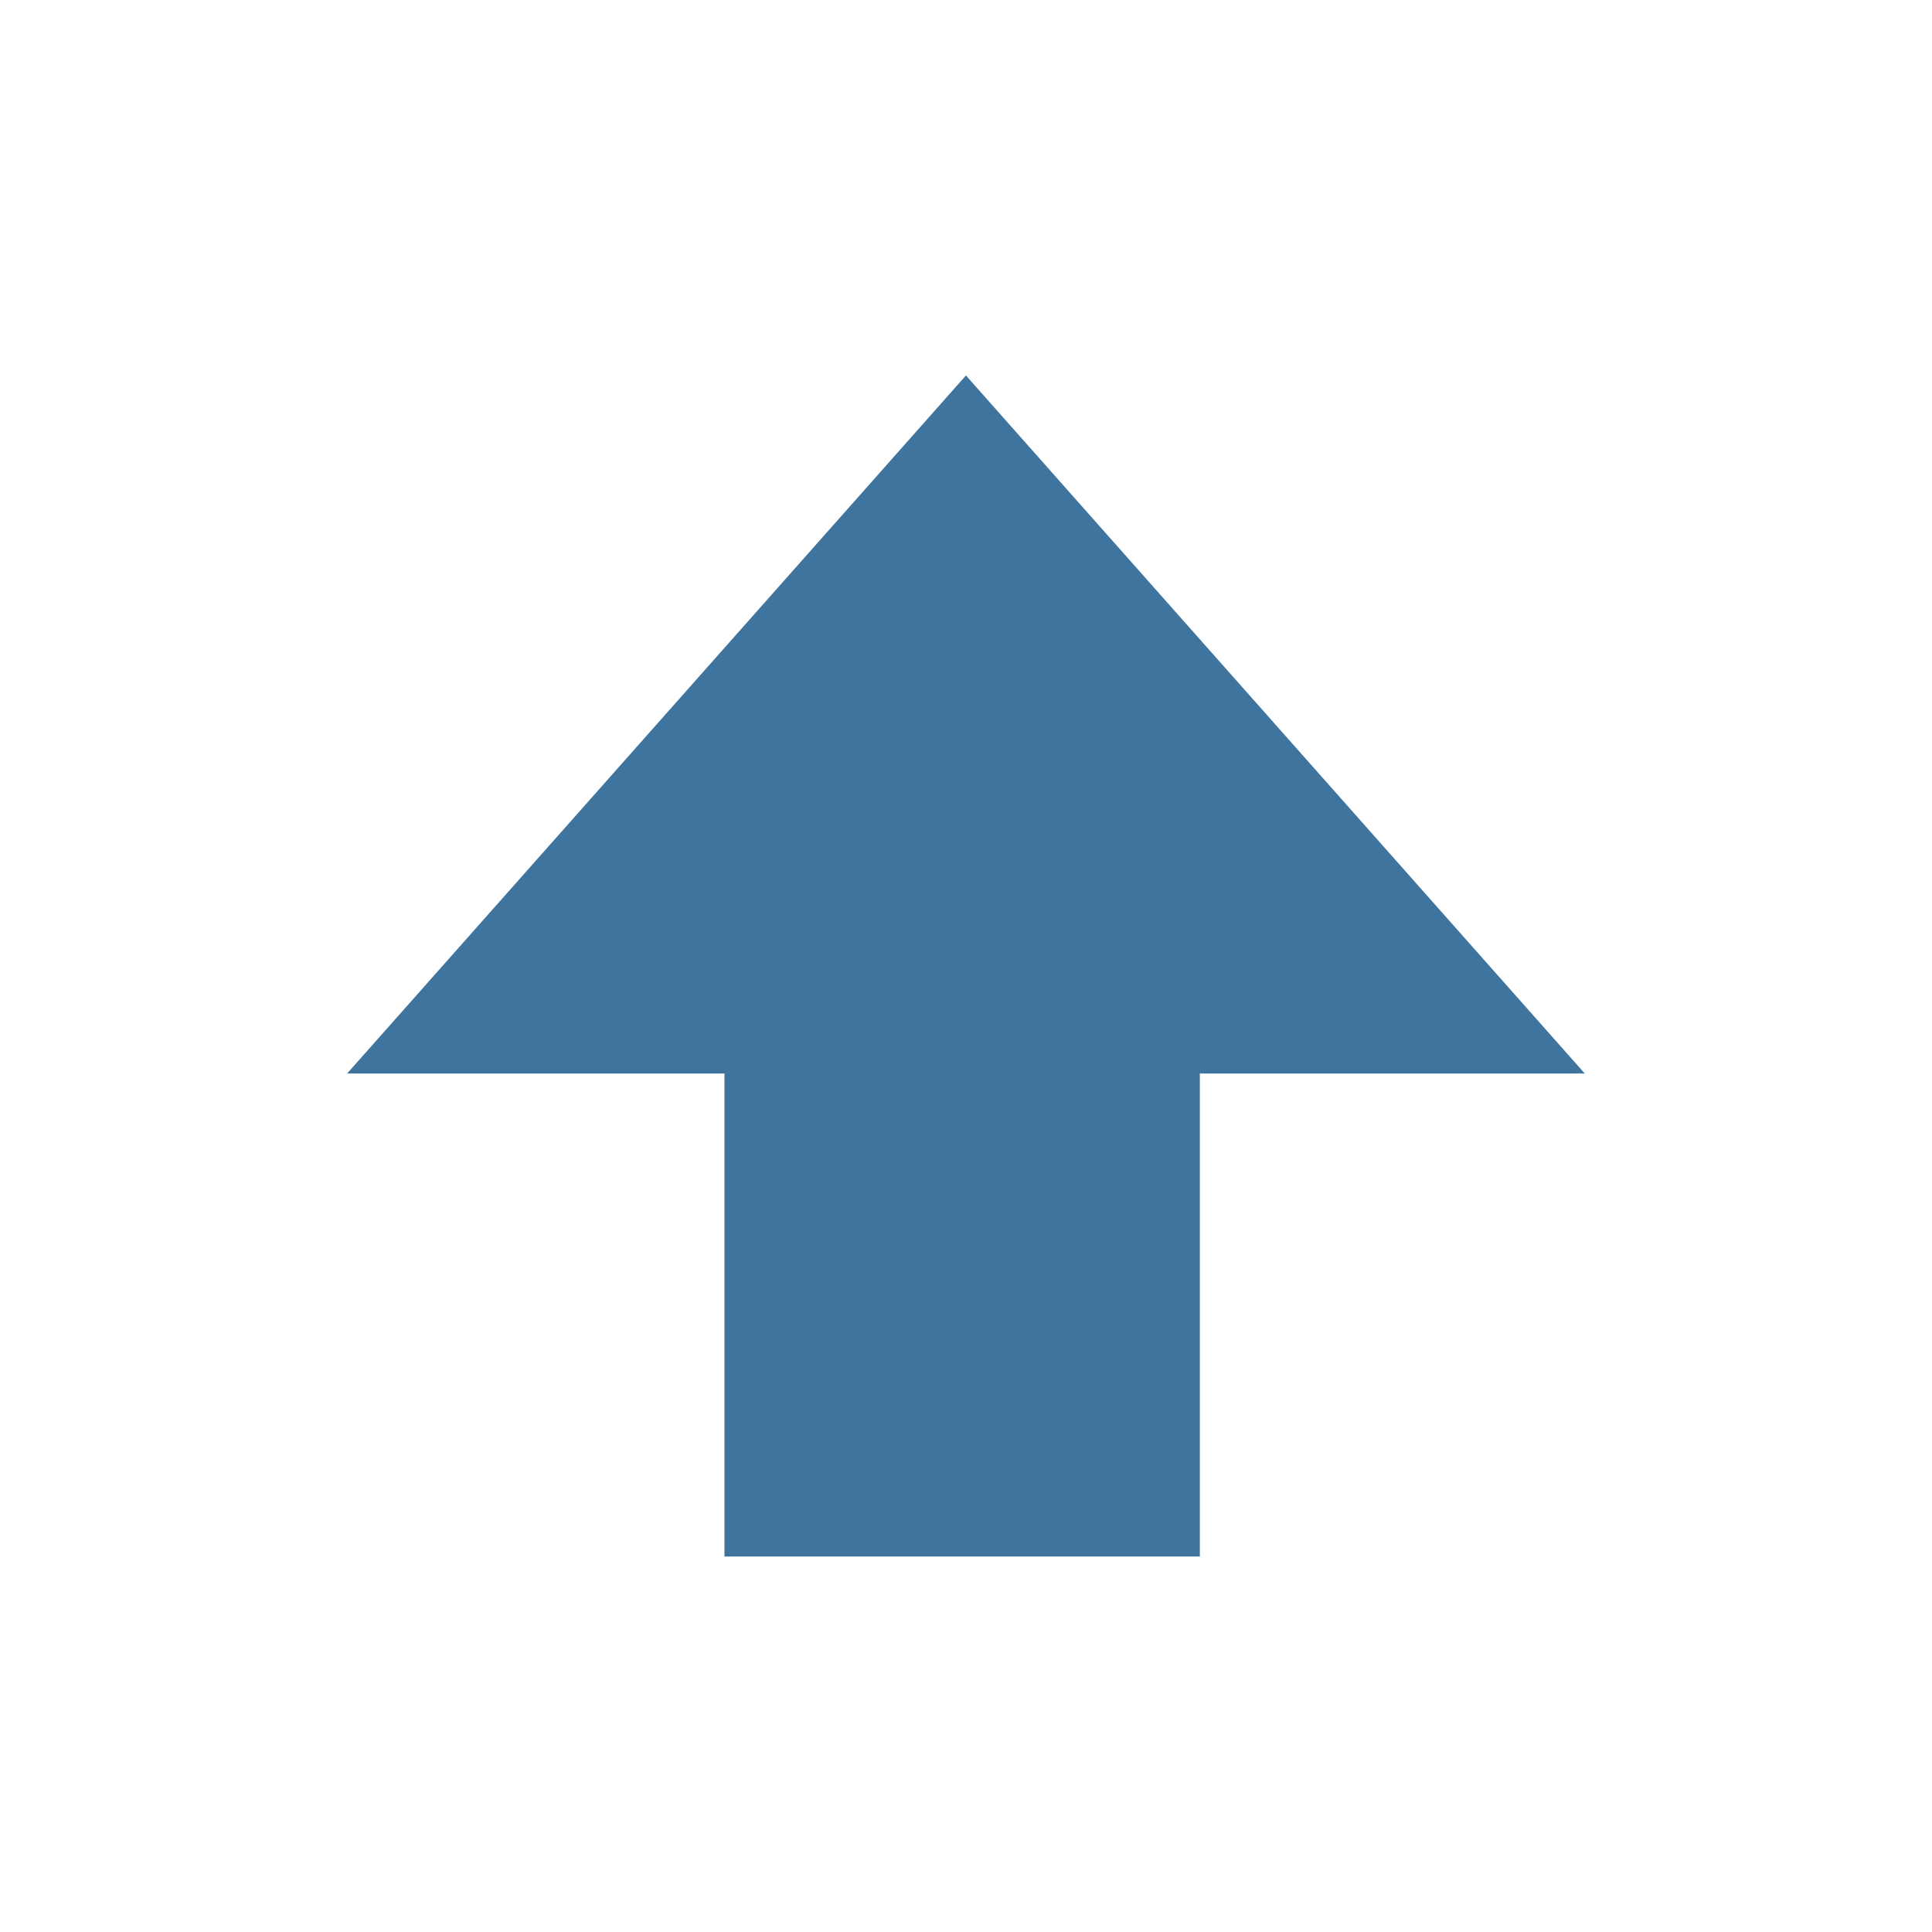
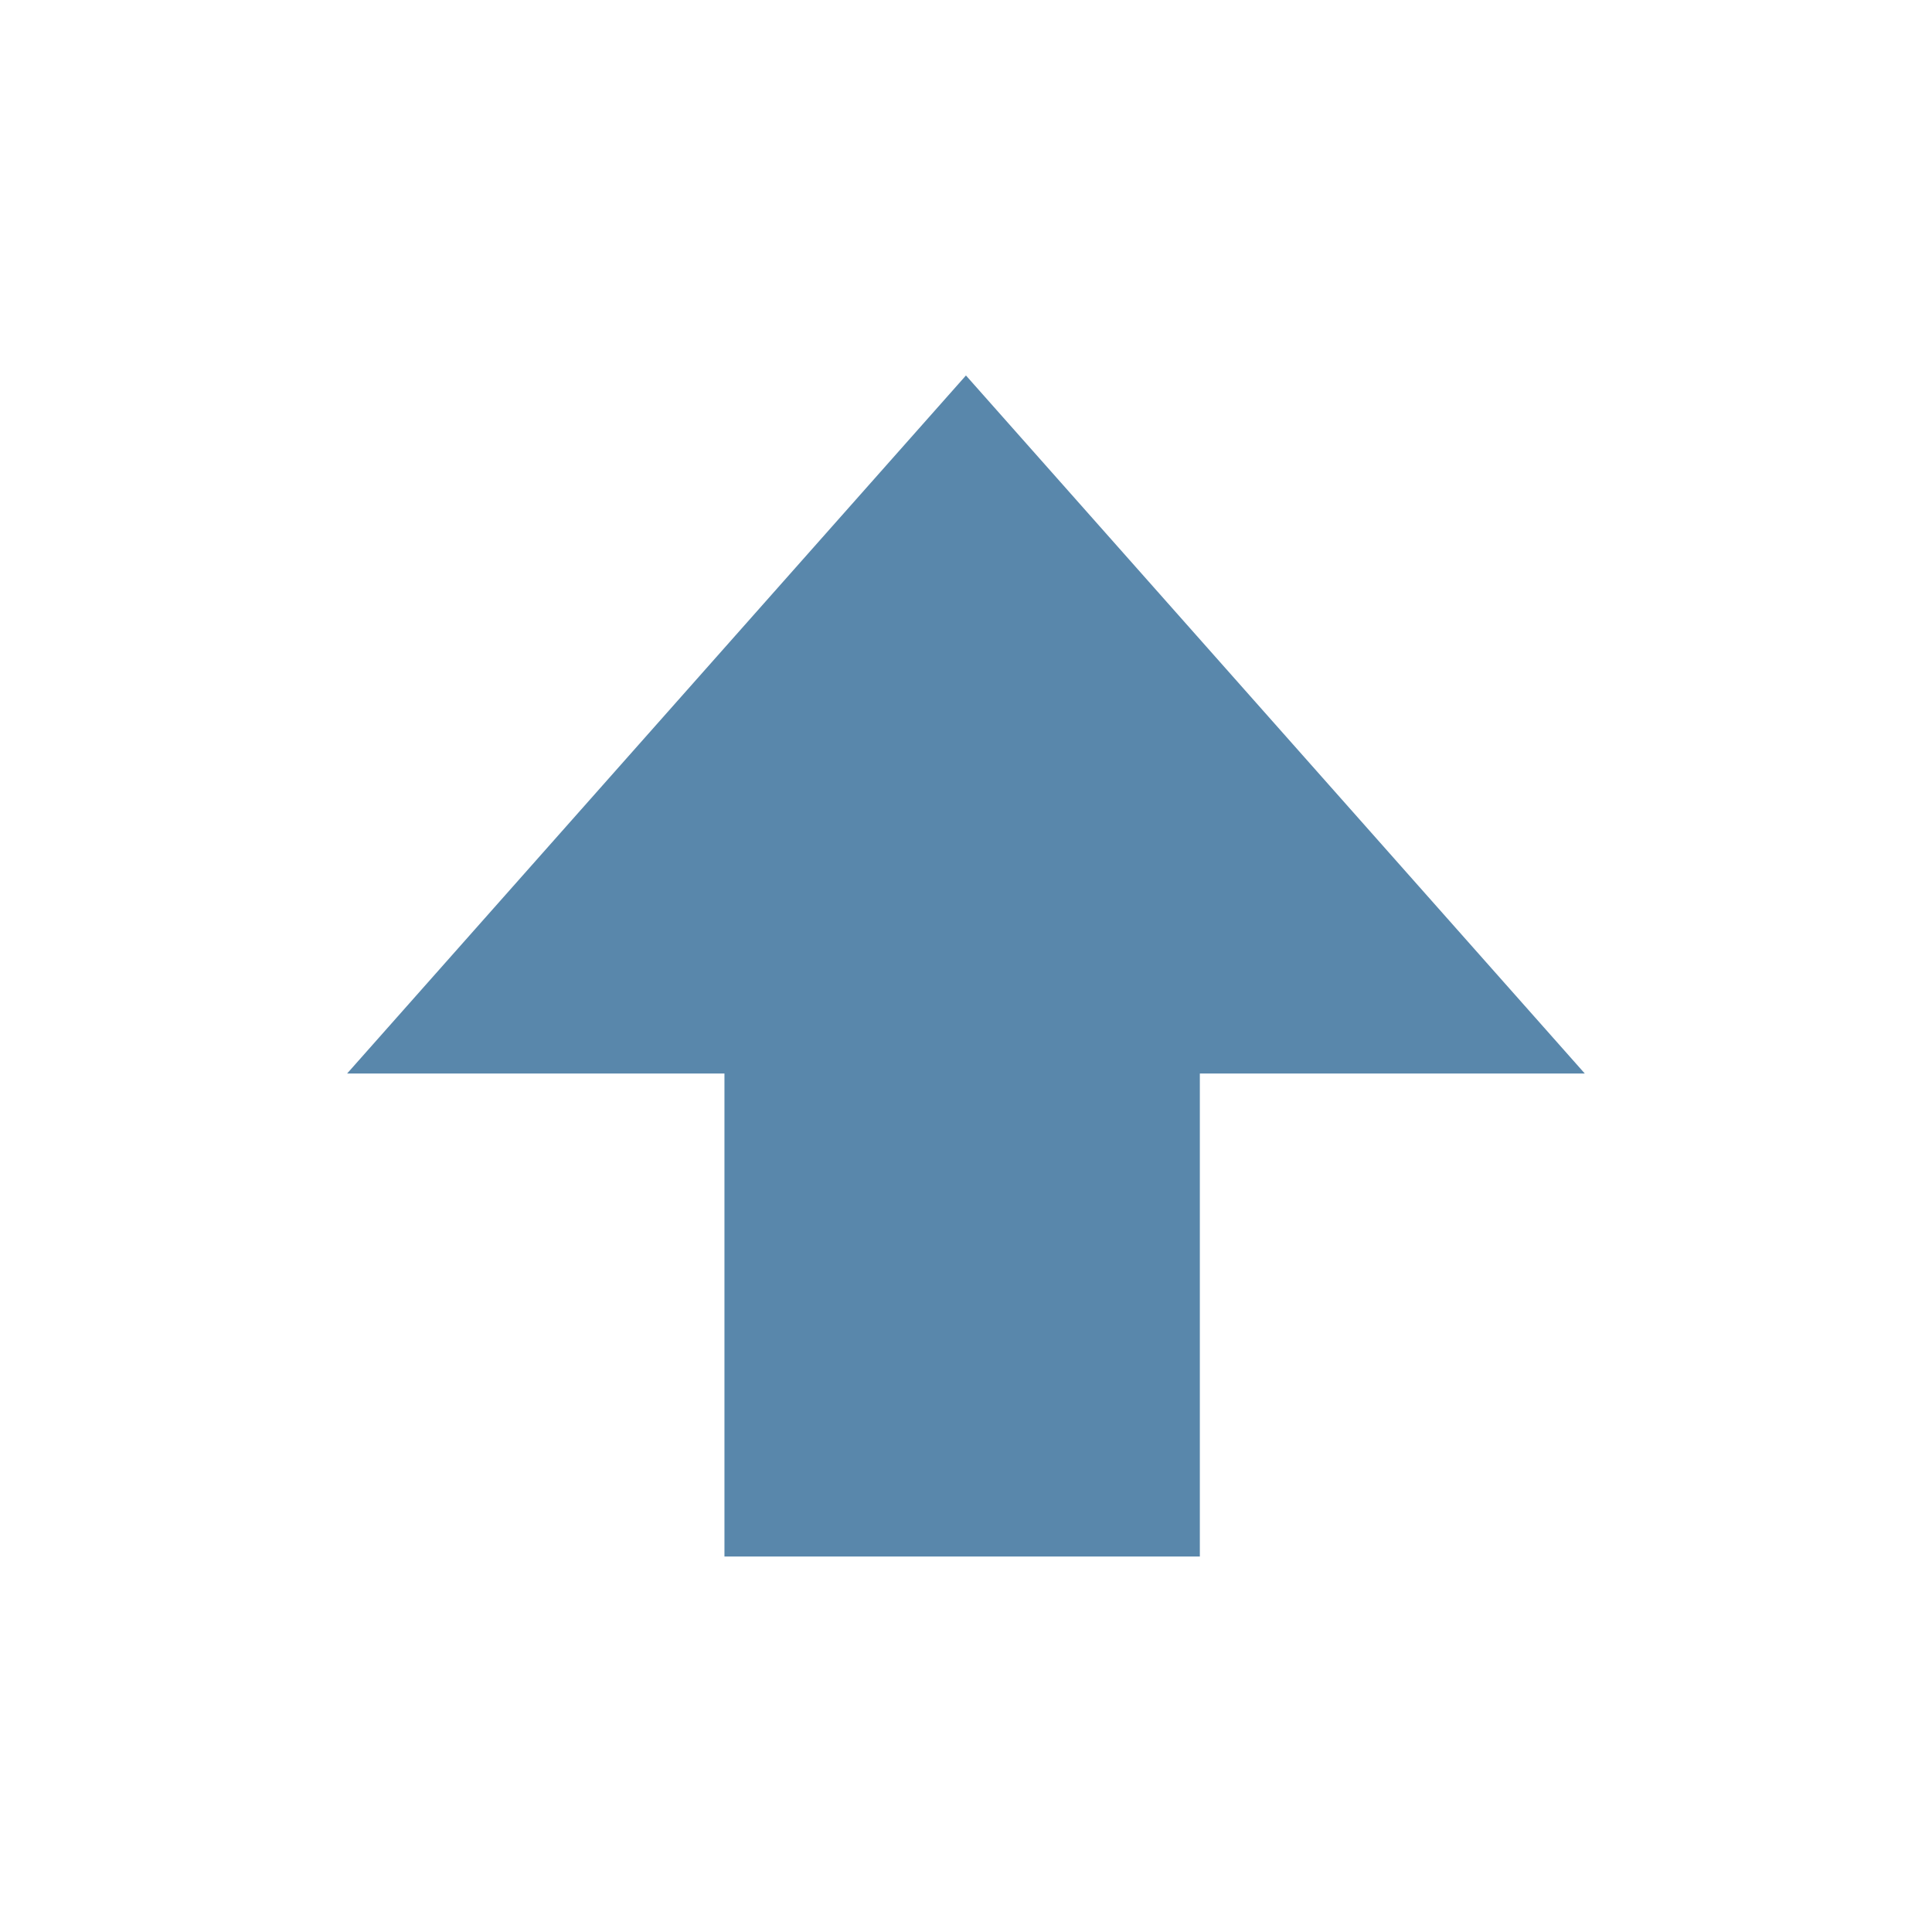
<svg xmlns="http://www.w3.org/2000/svg" xmlns:ns1="http://www.openswatchbook.org/uri/2009/osb" width="32" viewBox="0 0 32 32" version="1.1" id="svg7384" height="32">
  <defs id="defs7386">
    <linearGradient ns1:paint="solid" id="linearGradient19282" gradientTransform="matrix(-2.736579,0.2820293,-0.1890831,-0.9998832,239.5401,-879.4556)">
      <stop style="stop-color:#666666;stop-opacity:1;" offset="0" id="stop19284" />
    </linearGradient>
  </defs>
  <g transform="translate(-141.0002,-791)" style="display:inline" id="layer9" />
  <g transform="translate(-141.0002,-791)" style="display:inline" id="layer10" />
  <g transform="translate(-141.0002,-791)" id="layer11" />
  <g transform="translate(-141.0002,-791)" style="display:inline" id="layer13" />
  <g transform="translate(-141.0002,-791)" id="layer14" />
  <g transform="translate(-141.0002,-791)" style="display:inline" id="layer15" />
  <g transform="translate(-141.0002,-791)" style="display:inline" id="g71291" />
  <g transform="translate(-141.0002,-791)" style="display:inline" id="g4953" />
  <g transform="matrix(2,0,0,2,-282.0008,-1614.219)" style="display:inline;fill:#3e749e;fill-opacity:1" id="layer12">
-     <path id="path16548" d="m 147,820 v -4 h -3.125 l 5.125,-5.781 5.125,5.781 h -3.188 v 4 z" style="color:#000000;display:inline;overflow:visible;visibility:visible;fill:#3e749e;fill-opacity:1;stroke:none;stroke-width:2;marker:none;enable-background:new" />
+     <path id="path16548" d="m 147,820 v -4 h -3.125 l 5.125,-5.781 5.125,5.781 h -3.188 v 4 z" style="color:#000000;display:inline;overflow:visible;visibility:visible;fill:#5987ab;fill-opacity:1;stroke:none;stroke-width:2;marker:none;enable-background:new" />
  </g>
</svg>
